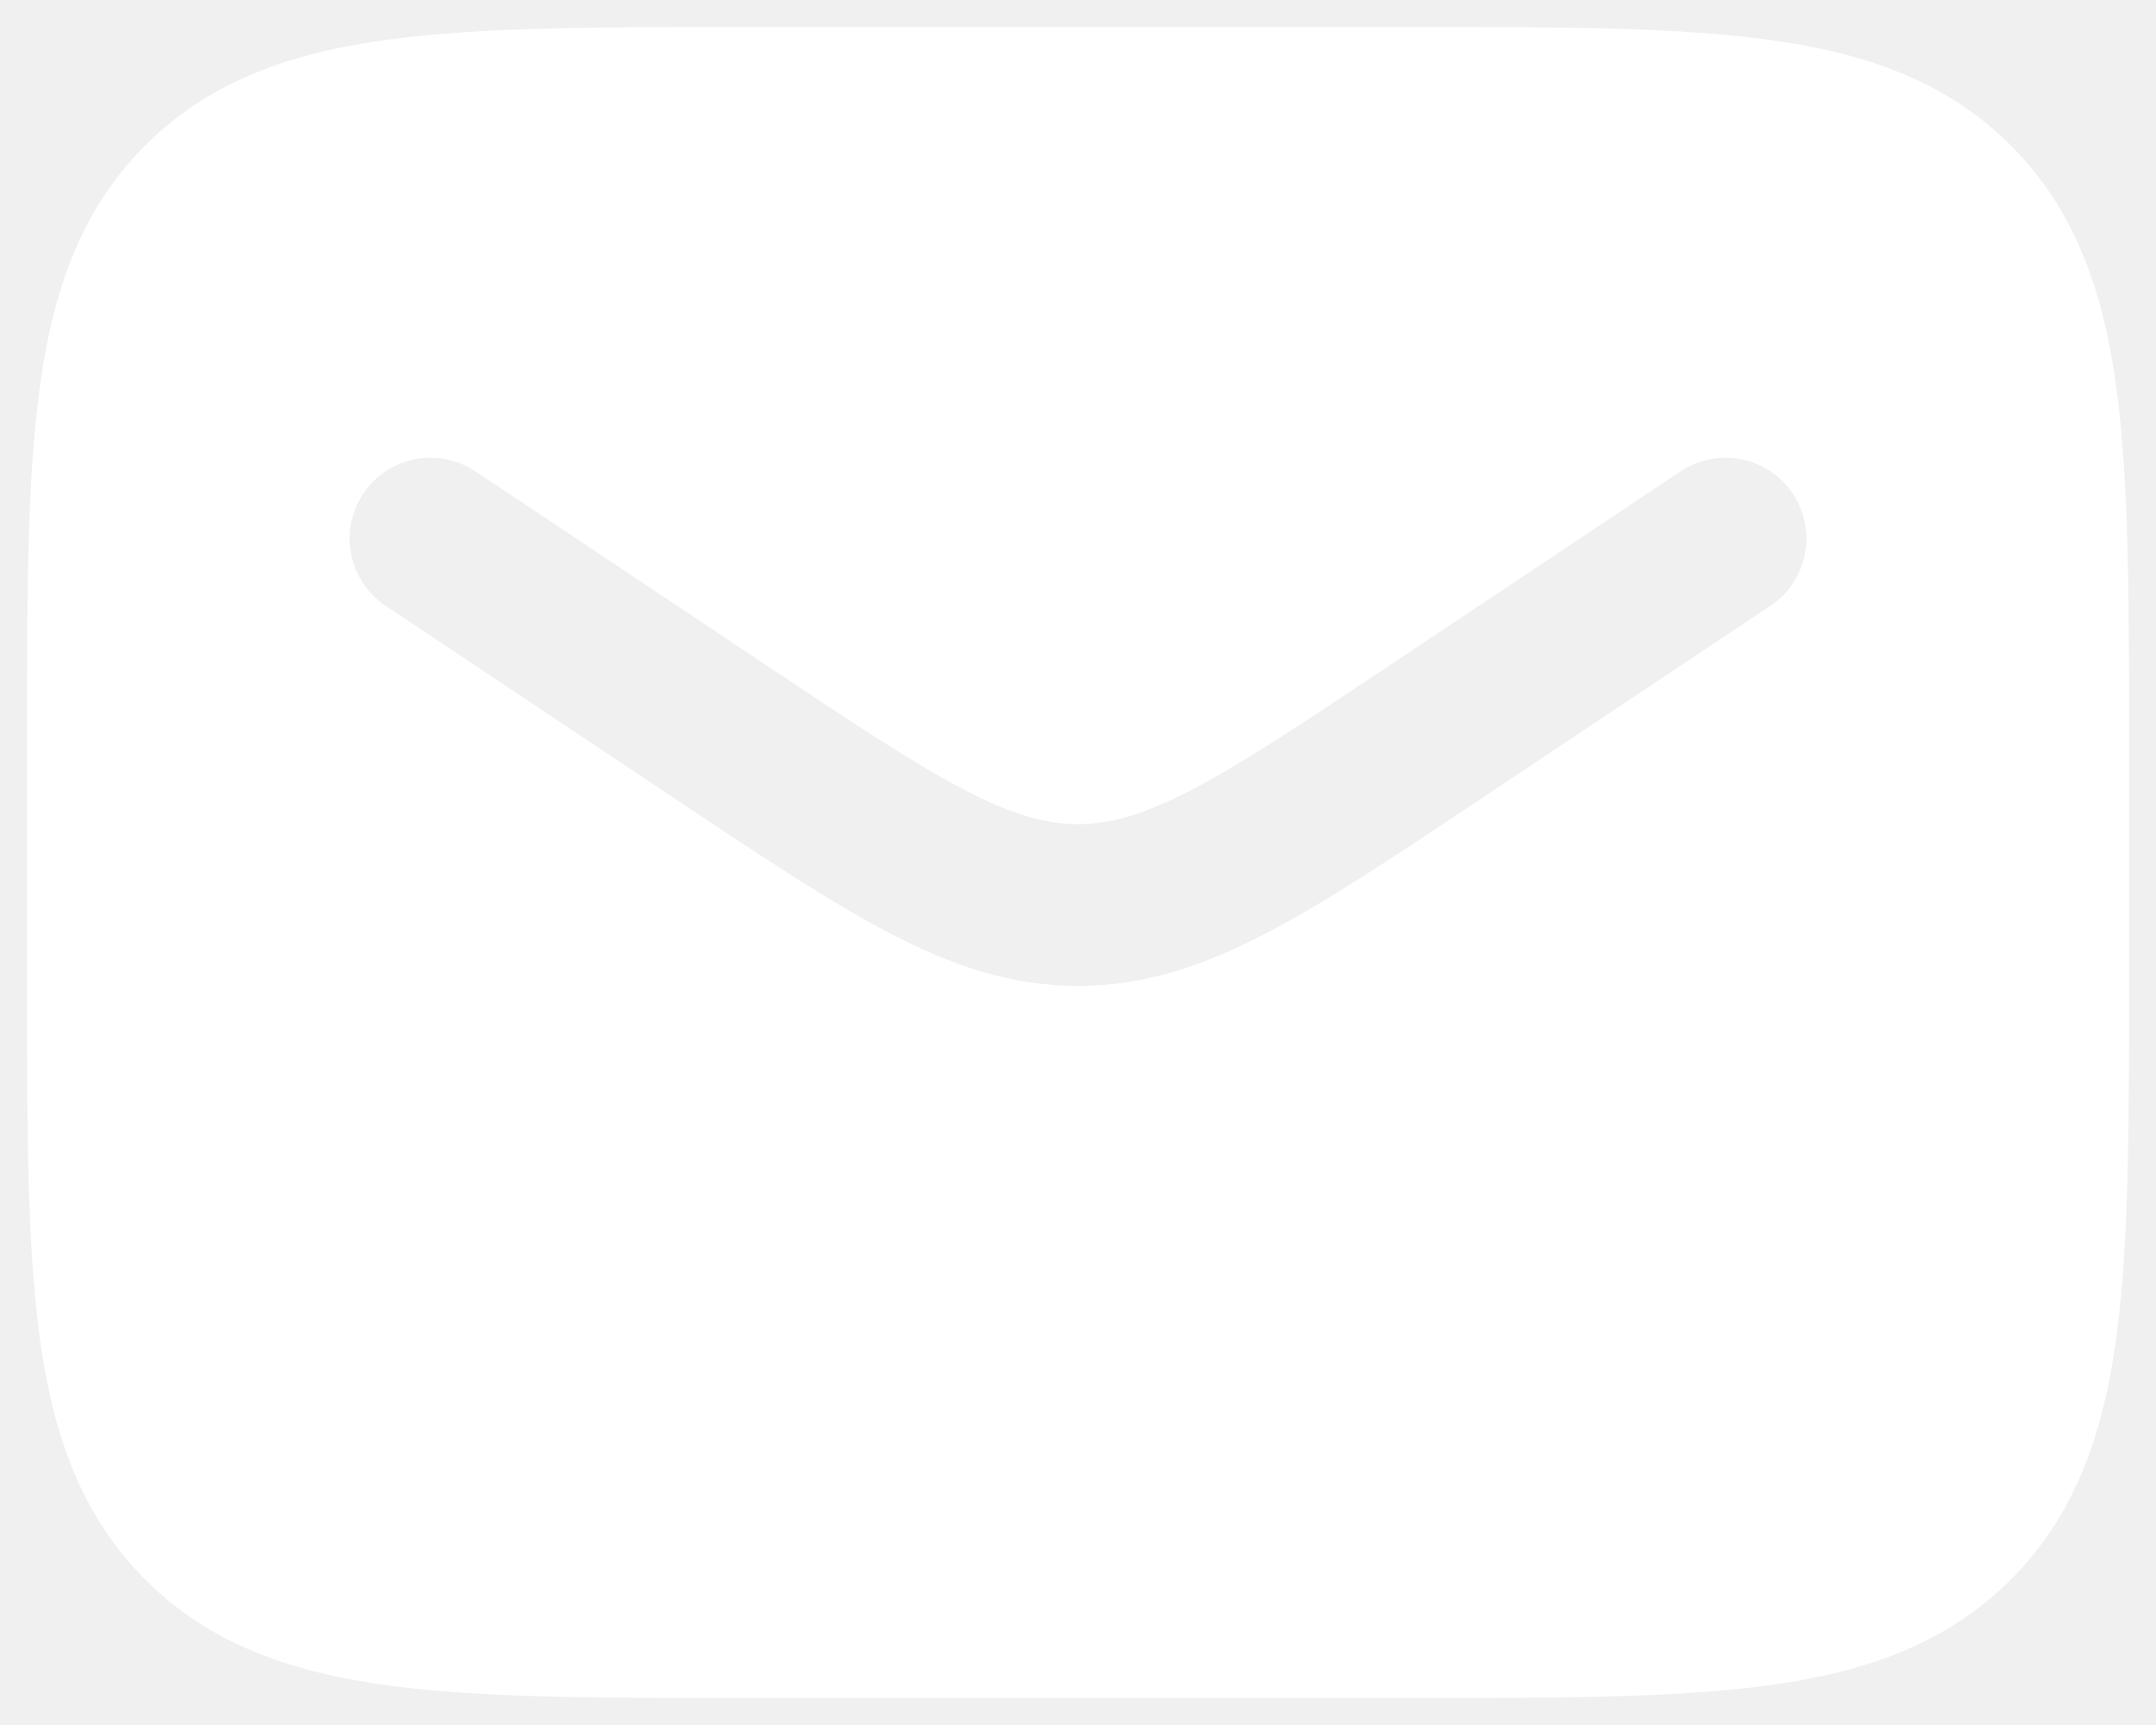
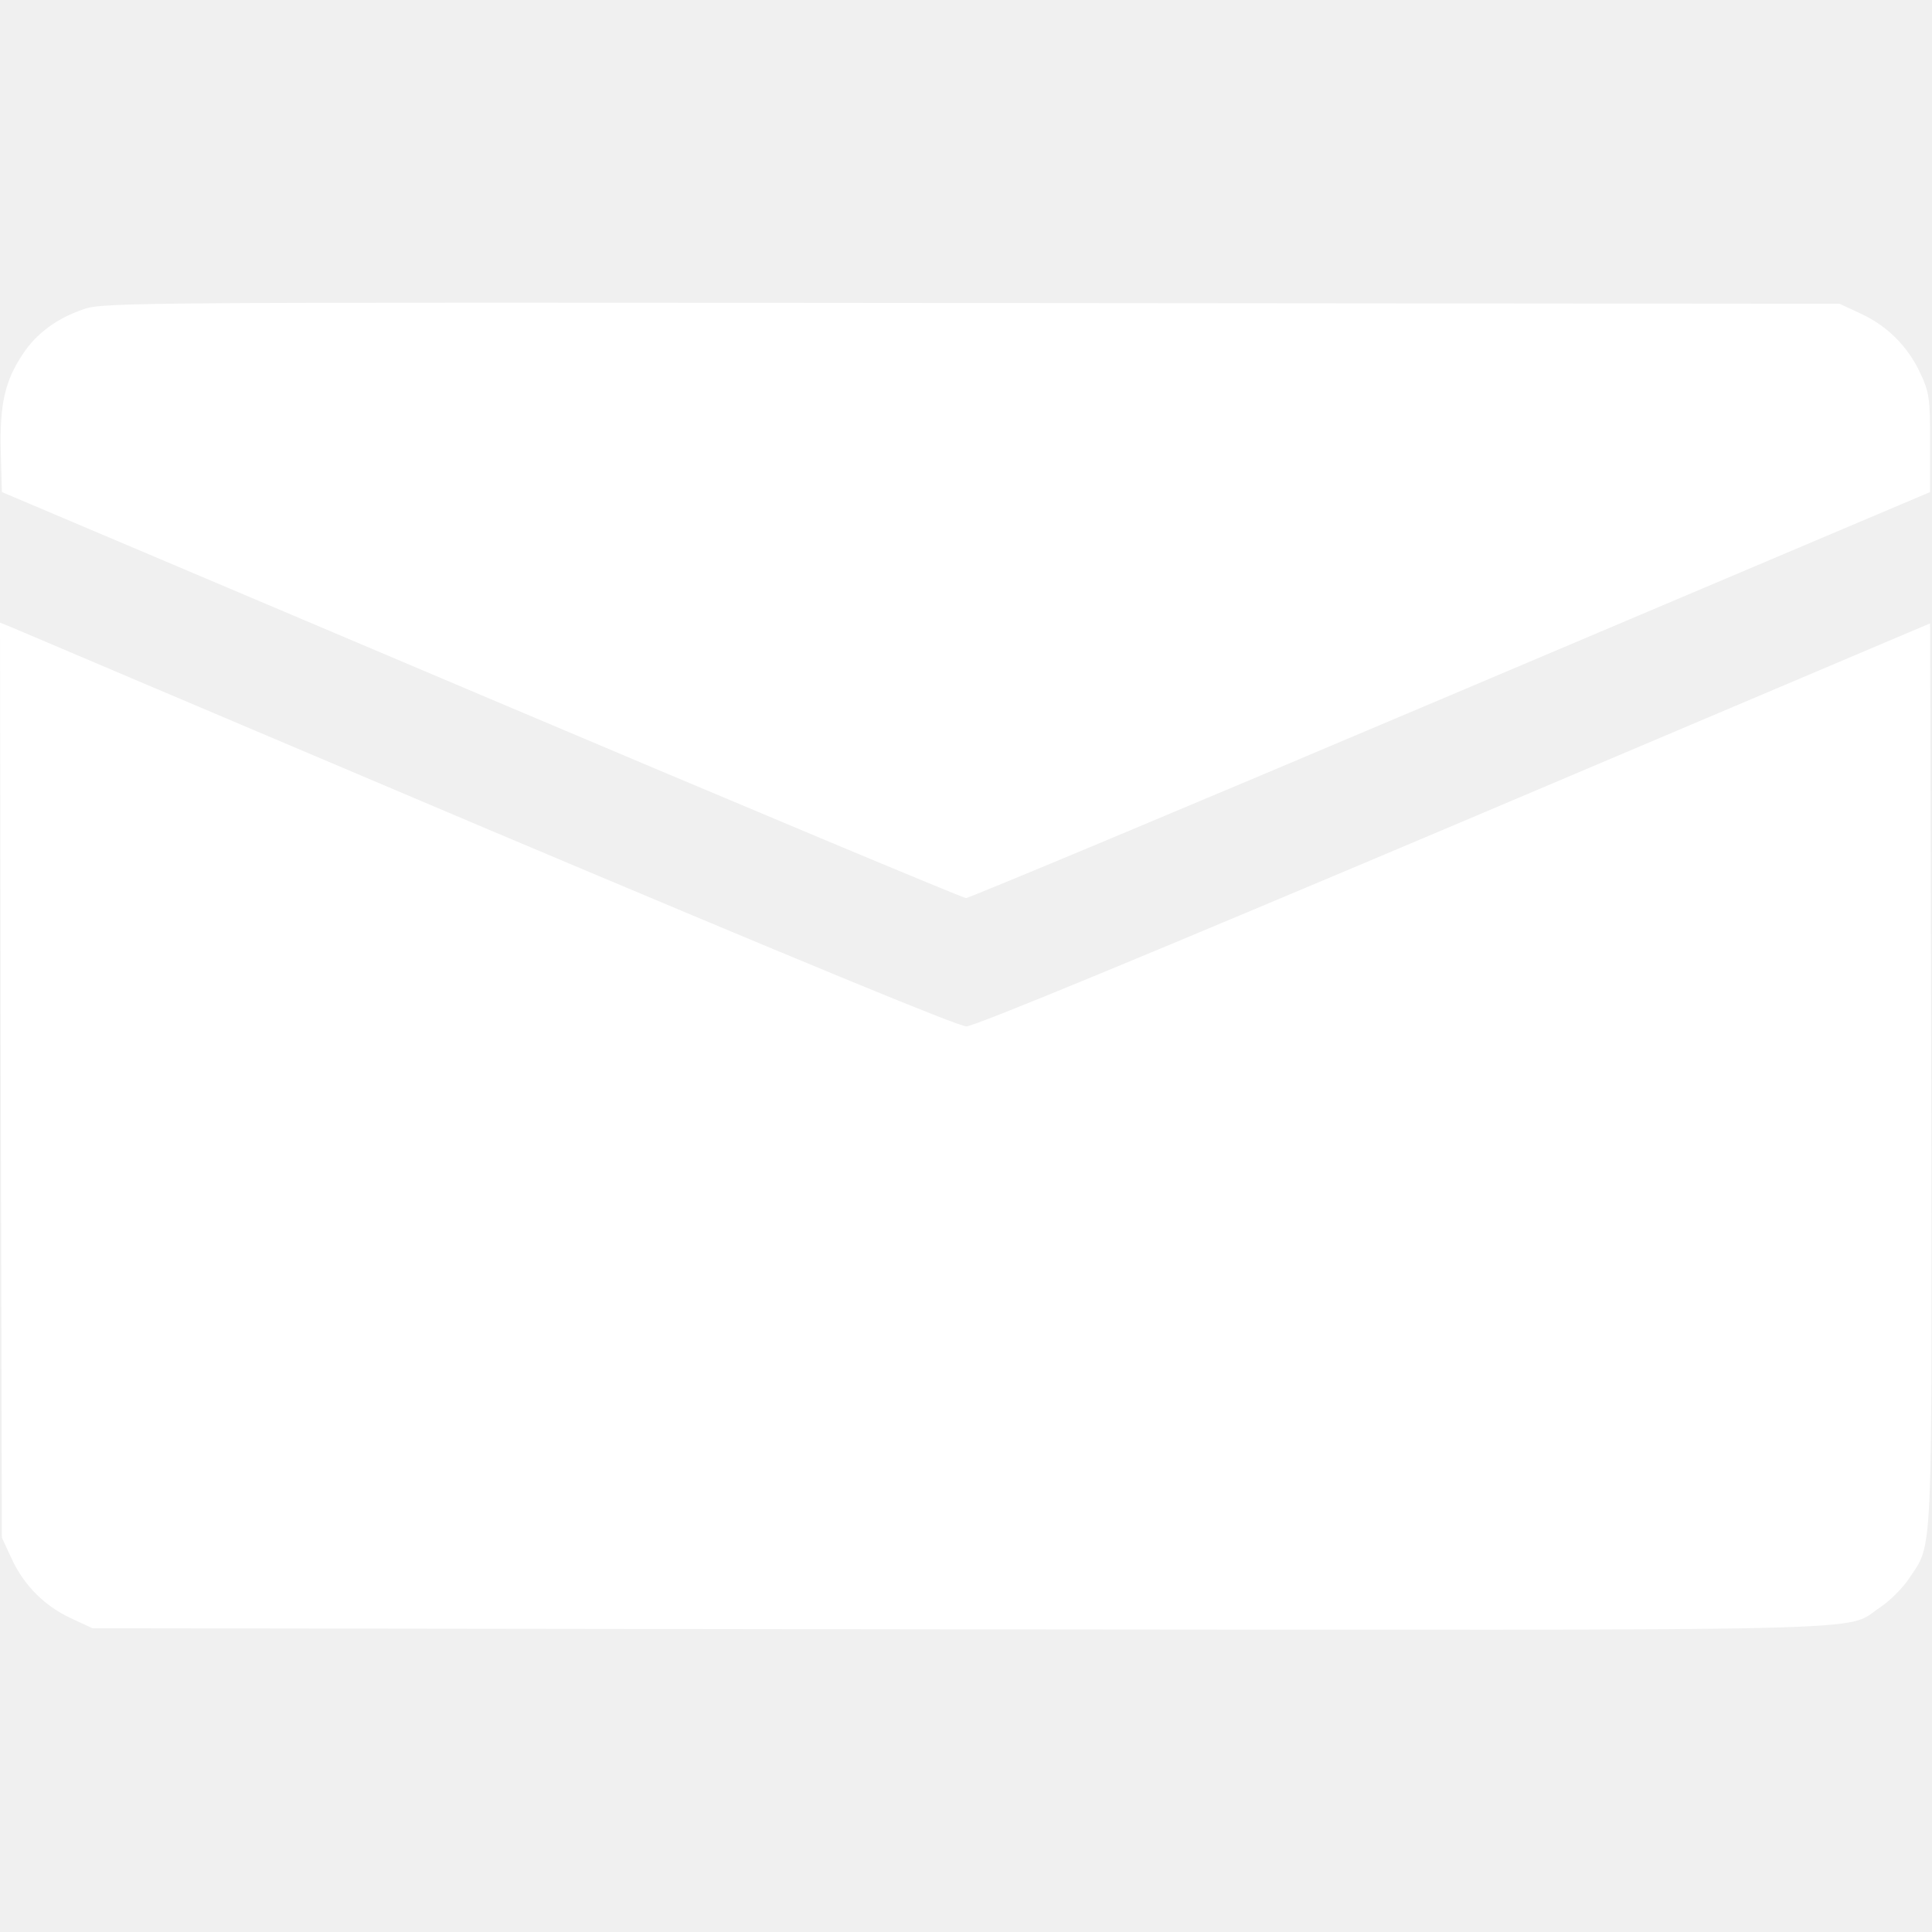
- <svg xmlns="http://www.w3.org/2000/svg" width="50" height="40" viewBox="0 0 50 40" fill="none">
-   <path fill-rule="evenodd" clip-rule="evenodd" d="M32.638 0.625H17.363C13.945 0.625 11.188 0.625 9.02 0.917C6.77 1.218 4.875 1.867 3.37 3.37C1.865 4.875 1.22 6.77 0.917 9.02C0.625 11.188 0.625 13.945 0.625 17.363V22.637C0.625 26.055 0.625 28.812 0.917 30.98C1.218 33.23 1.867 35.125 3.37 36.63C4.875 38.135 6.77 38.78 9.02 39.085C11.188 39.375 13.945 39.375 17.363 39.375H32.638C36.055 39.375 38.812 39.375 40.98 39.085C43.23 38.78 45.125 38.135 46.63 36.63C48.135 35.125 48.78 33.23 49.085 30.98C49.375 28.812 49.375 26.055 49.375 22.637V17.363C49.375 13.945 49.375 11.188 49.085 9.02C48.78 6.77 48.135 4.875 46.63 3.37C45.125 1.865 43.23 1.22 40.98 0.917C38.812 0.625 36.055 0.625 32.638 0.625ZM11.04 10.94C10.835 10.8 10.605 10.702 10.362 10.652C10.119 10.602 9.869 10.601 9.625 10.648C9.382 10.695 9.15 10.79 8.944 10.928C8.737 11.065 8.56 11.242 8.423 11.448C8.285 11.655 8.19 11.886 8.143 12.13C8.095 12.373 8.096 12.623 8.146 12.866C8.196 13.109 8.294 13.34 8.434 13.545C8.573 13.75 8.752 13.925 8.96 14.06L15.725 18.57C17.67 19.865 19.253 20.92 20.635 21.64C22.08 22.392 23.455 22.863 25 22.863C26.545 22.863 27.92 22.392 29.365 21.64C30.747 20.922 32.33 19.865 34.275 18.57L41.04 14.06C41.248 13.925 41.427 13.75 41.566 13.545C41.706 13.34 41.804 13.109 41.854 12.866C41.904 12.623 41.905 12.373 41.858 12.13C41.81 11.886 41.715 11.655 41.577 11.448C41.44 11.242 41.263 11.065 41.056 10.928C40.85 10.79 40.618 10.695 40.375 10.648C40.131 10.601 39.881 10.602 39.638 10.652C39.395 10.702 39.165 10.8 38.96 10.94L32.28 15.393C30.23 16.76 28.815 17.7 27.635 18.315C26.492 18.907 25.727 19.11 25 19.11C24.275 19.11 23.505 18.91 22.365 18.315C21.185 17.7 19.77 16.76 17.72 15.393L11.04 10.94Z" fill="white" />
+ <svg xmlns="http://www.w3.org/2000/svg" version="1.0" width="512pt" height="512pt" viewBox="0 0 512 512" preserveAspectRatio="xMidYMid meet">
+   <g transform="translate(0,512) scale(0.1,-0.1)" fill="#FFF" stroke="none">
+     <path d="M223 4301 c-72 -24 -127 -65 -163 -120 -47 -71 -61 -132 -58 -257 l3 -108 1270 -538 c699 -296 1277 -538 1285 -538 8 0 587 242 1285 538 l1270 538 0 130 c0 118 -2 134 -26 185 -33 71 -87 125 -158 158 l-56 26 -2300 2 c-2193 2 -2302 2 -2352 -16z" />
+     <path d="M2 2258 l3 -1213 26 -56 c33 -71 87 -125 158 -158 l56 -26 2295 -3 c2521 -2 2344 -7 2442 58 26 17 61 52 78 78 63 95 60 30 58 1339 l-3 1191 -1260 -534 c-804 -340 -1272 -534 -1294 -534 -22 0 -445 175 -1265 521 -677 287 -1246 528 -1264 536 l-32 13 2 -1212z" />
+   </g>
</svg>
